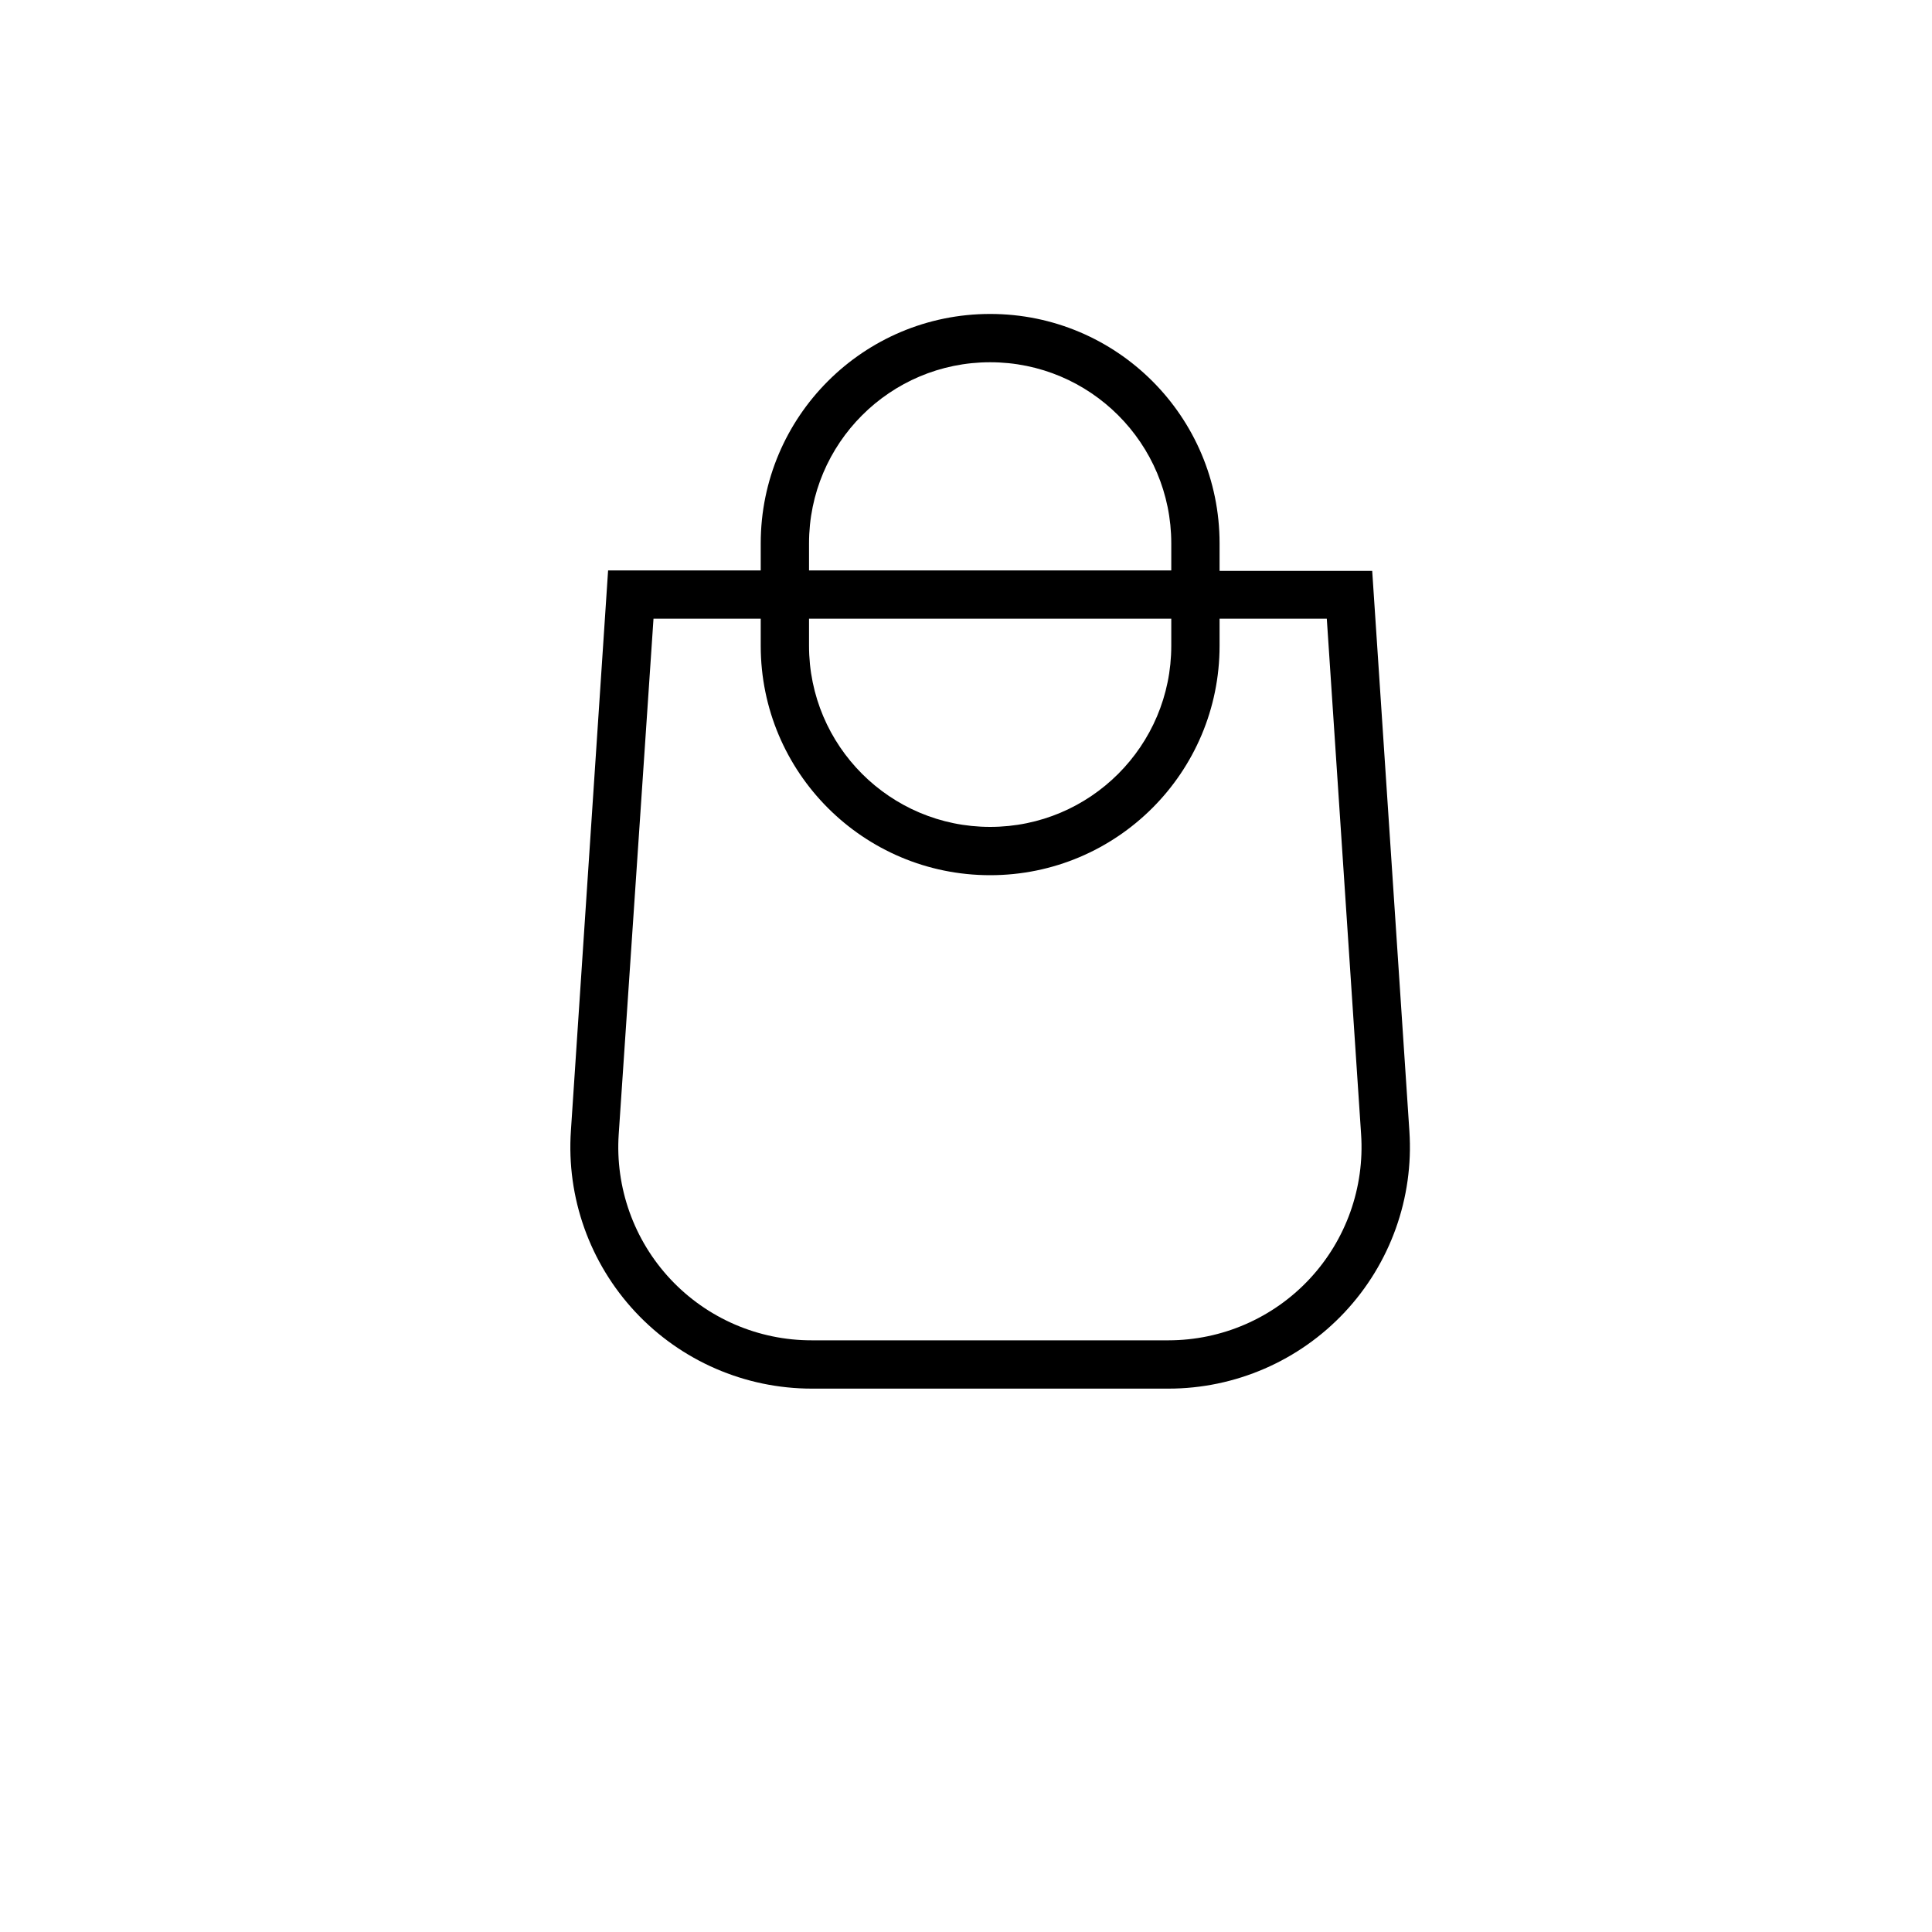
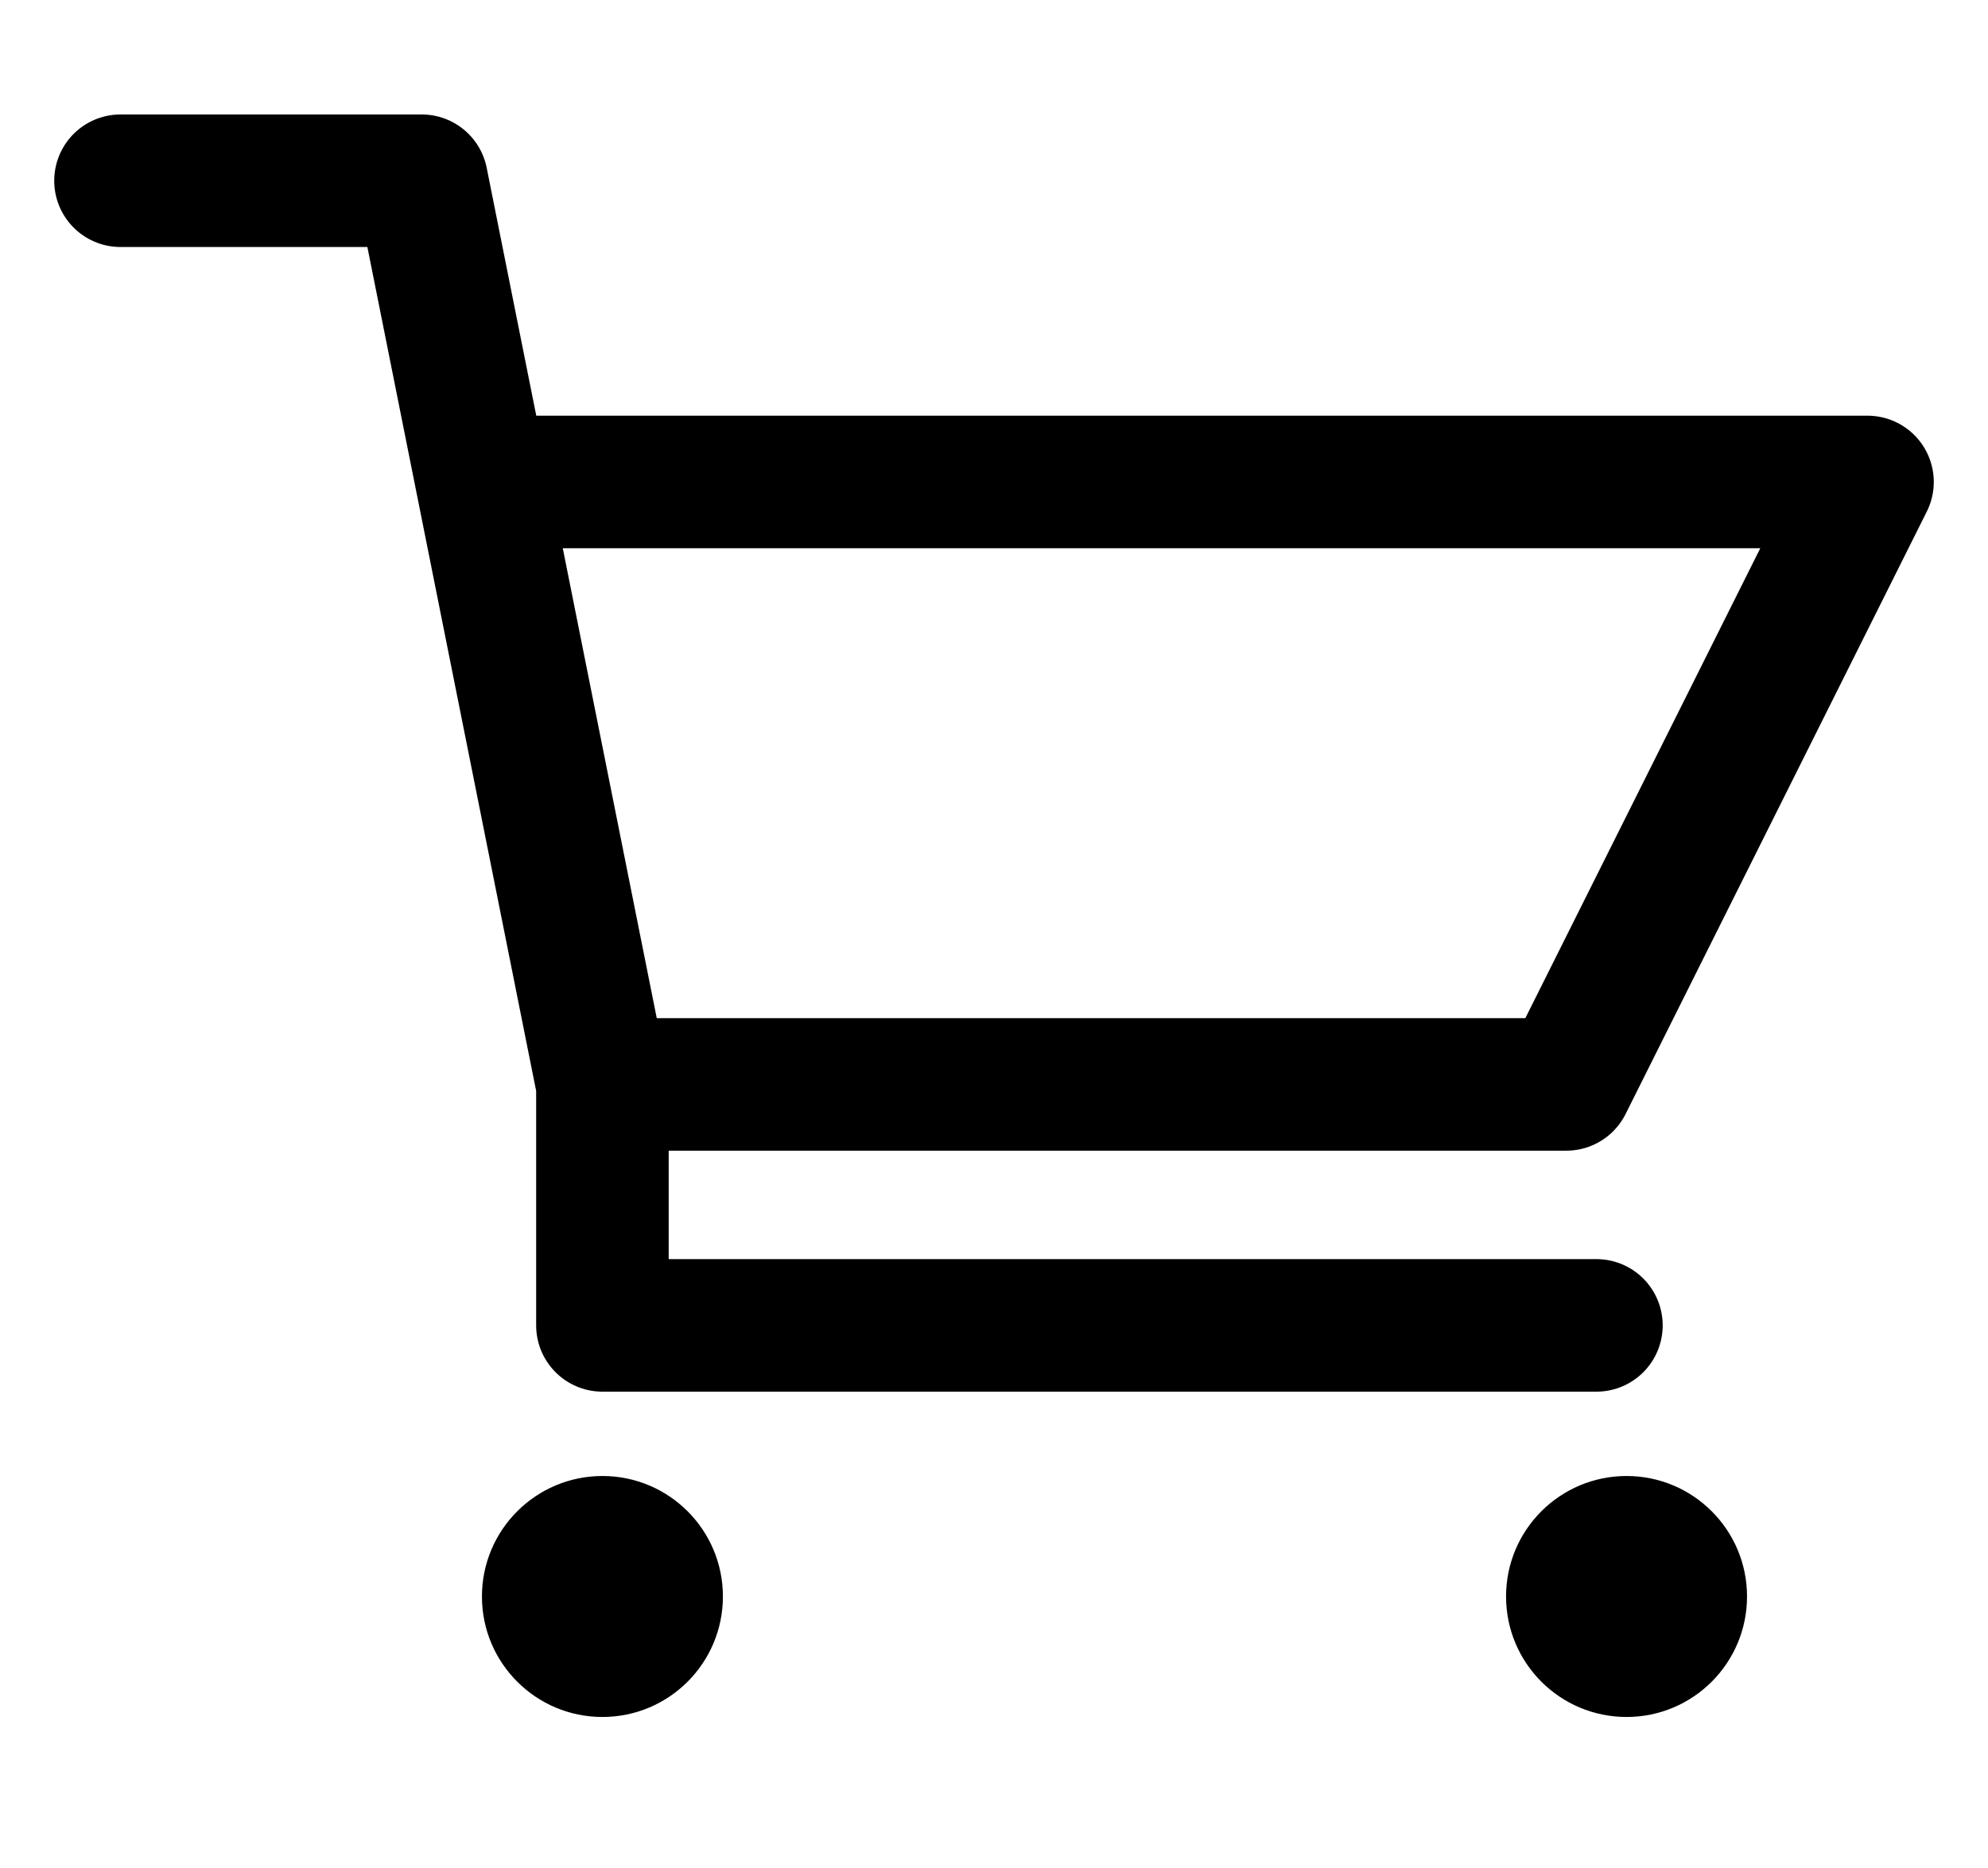
- <svg xmlns="http://www.w3.org/2000/svg" fill="none" class="icon icon-cart" viewBox="0 0 40 40">
-   <path fill="currentColor" fill-rule="evenodd" d="M20.5 6.5a4.75 4.75 0 0 0-4.75 4.75v.56h-3.16l-.77 11.6a5 5 0 0 0 4.99 5.34h7.38a5 5 0 0 0 4.99-5.33l-.77-11.6h-3.16v-.57A4.75 4.75 0 0 0 20.5 6.5m3.75 5.31v-.56a3.75 3.75 0 1 0-7.5 0v.56zm-7.5 1h7.5v.56a3.75 3.75 0 1 1-7.5 0zm-1 0v.56a4.75 4.75 0 1 0 9.5 0v-.56h2.22l.71 10.67a4 4 0 0 1-3.99 4.27h-7.38a4 4 0 0 1-4-4.27l.72-10.67z" />
+ <svg xmlns="http://www.w3.org/2000/svg" fill="none" class="icon icon-cart" viewBox="2 3 33 31">
+   <path d="M4 6h5l3 15h16L33 11H10M12 21v4h16.5" stroke="currentColor" stroke-width="2.2" stroke-linecap="round" stroke-linejoin="round" />
+   <path d="M14 29.5a2 2 0 1 1-4 0 2 2 0 0 1 4 0Zm17 0a2 2 0 1 1-4 0 2 2 0 0 1 4 0Z" fill="currentColor" />
</svg>
